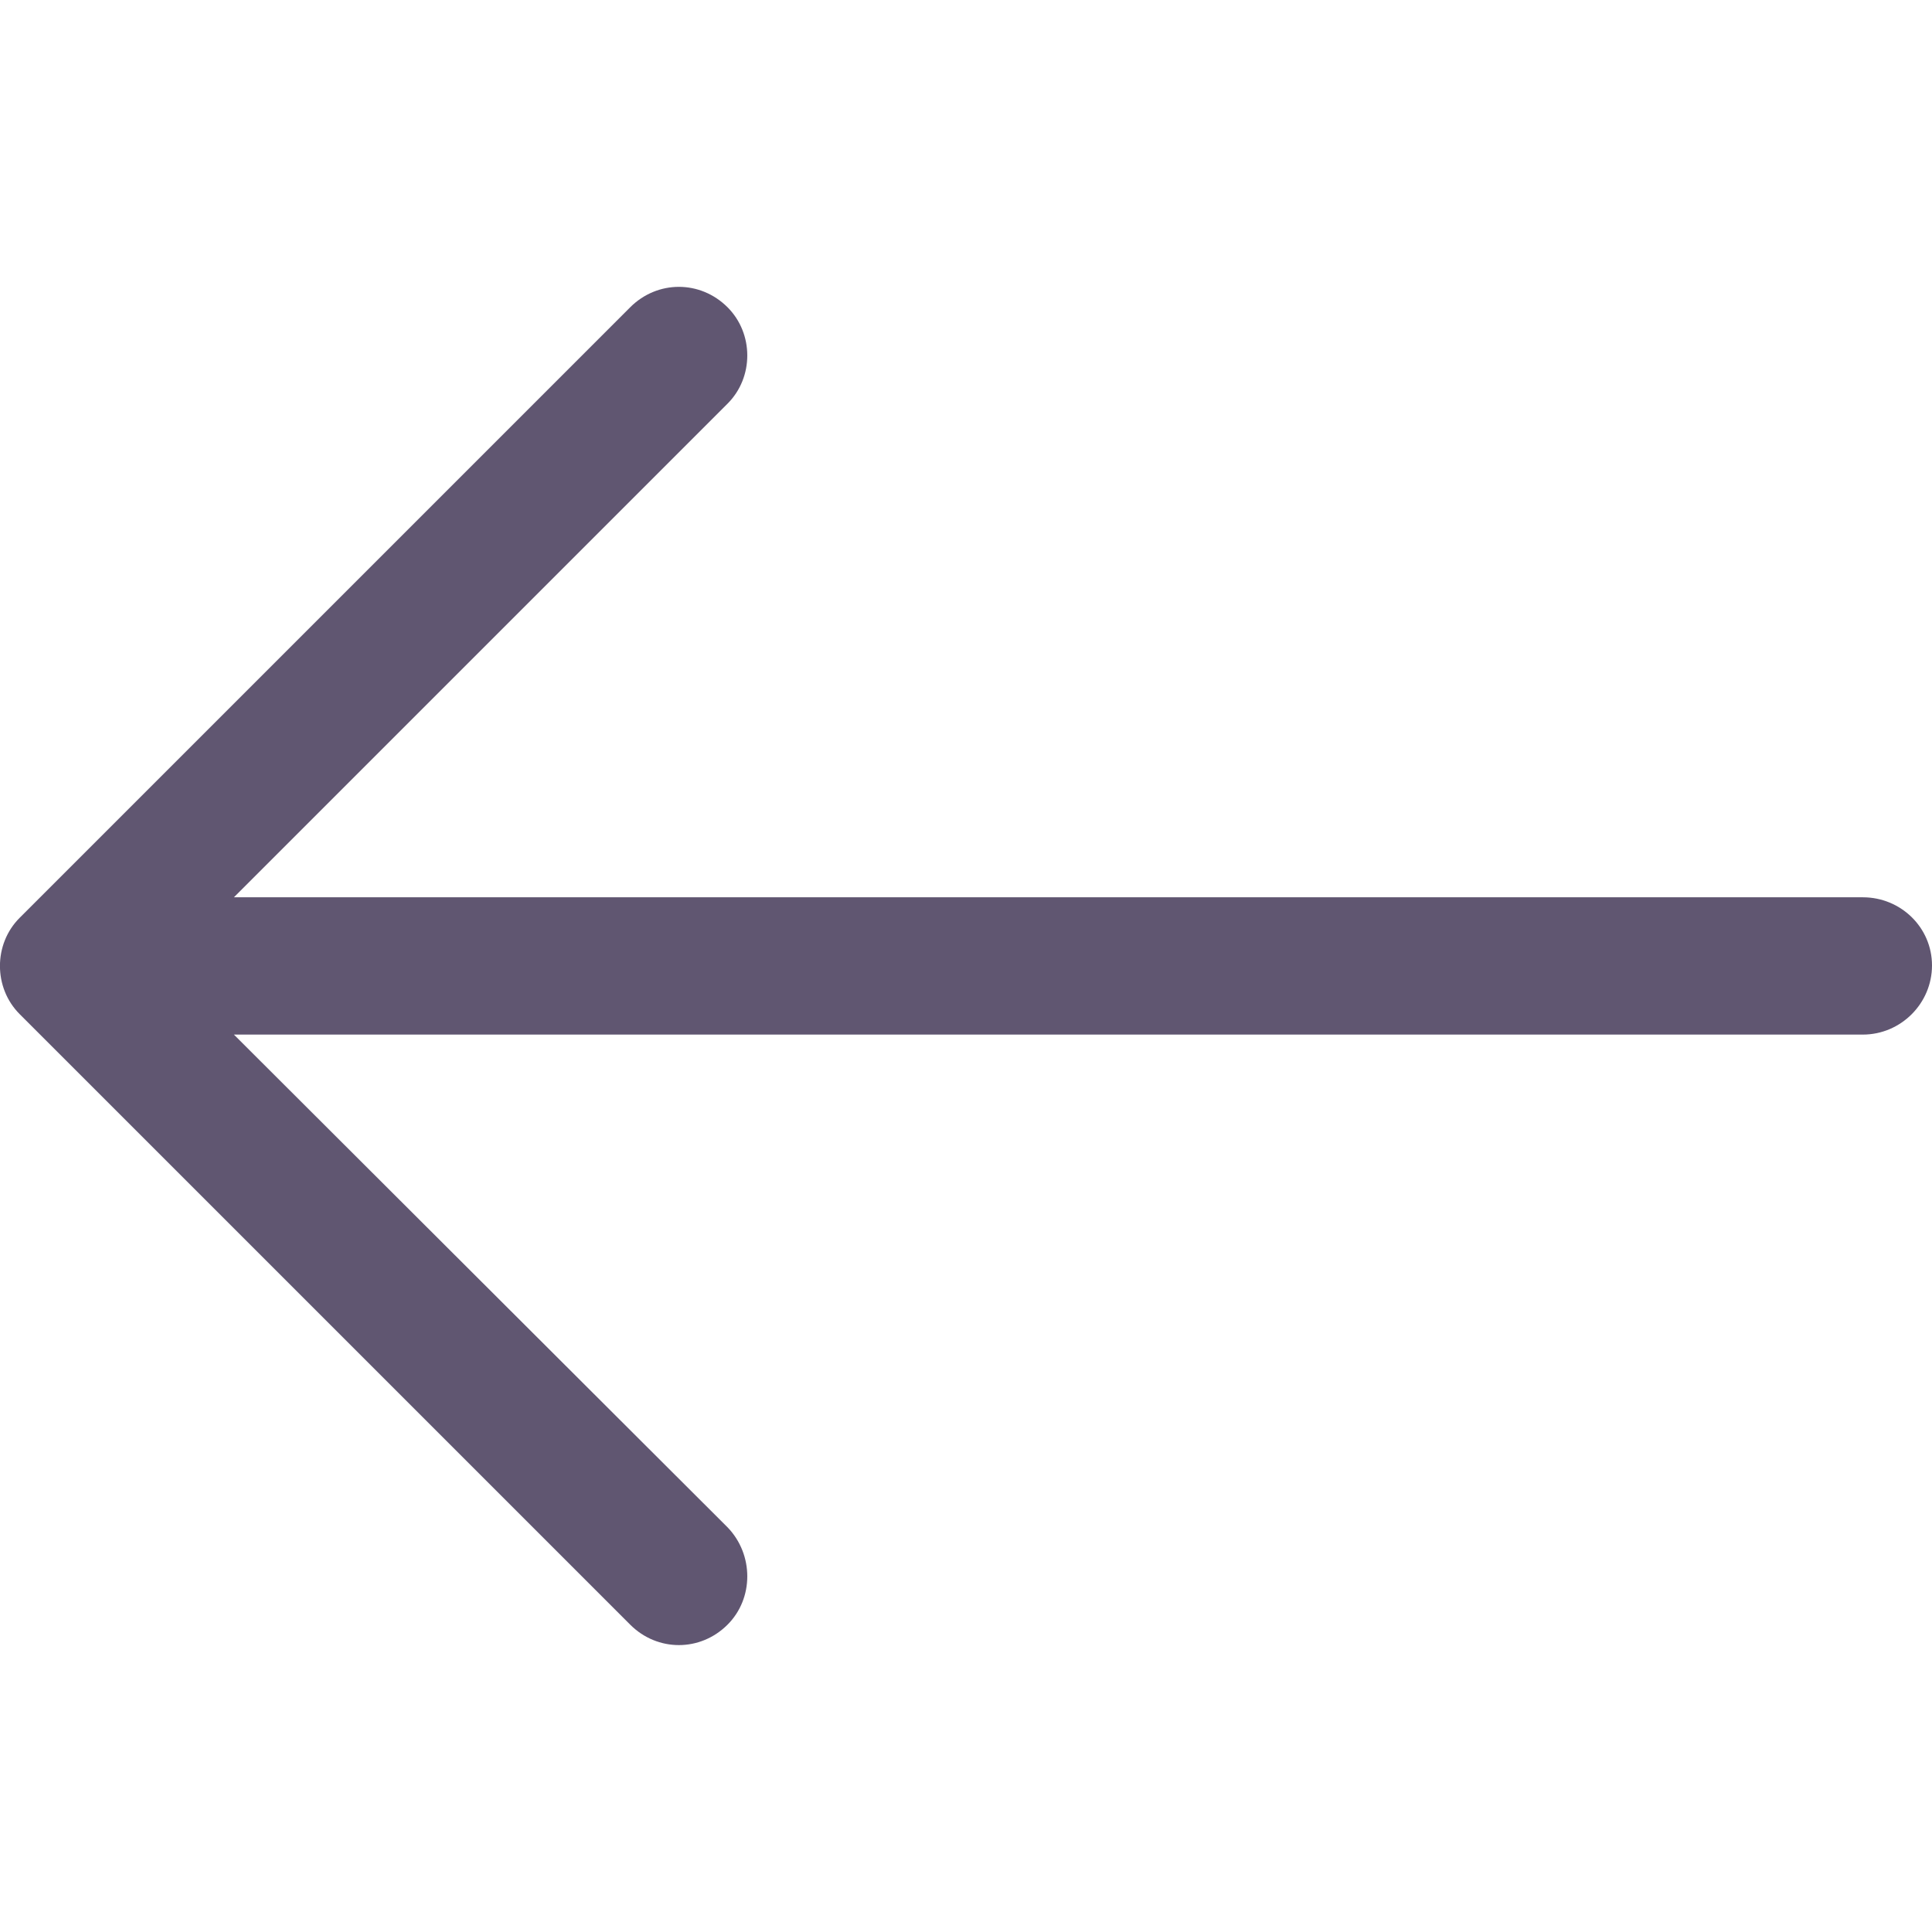
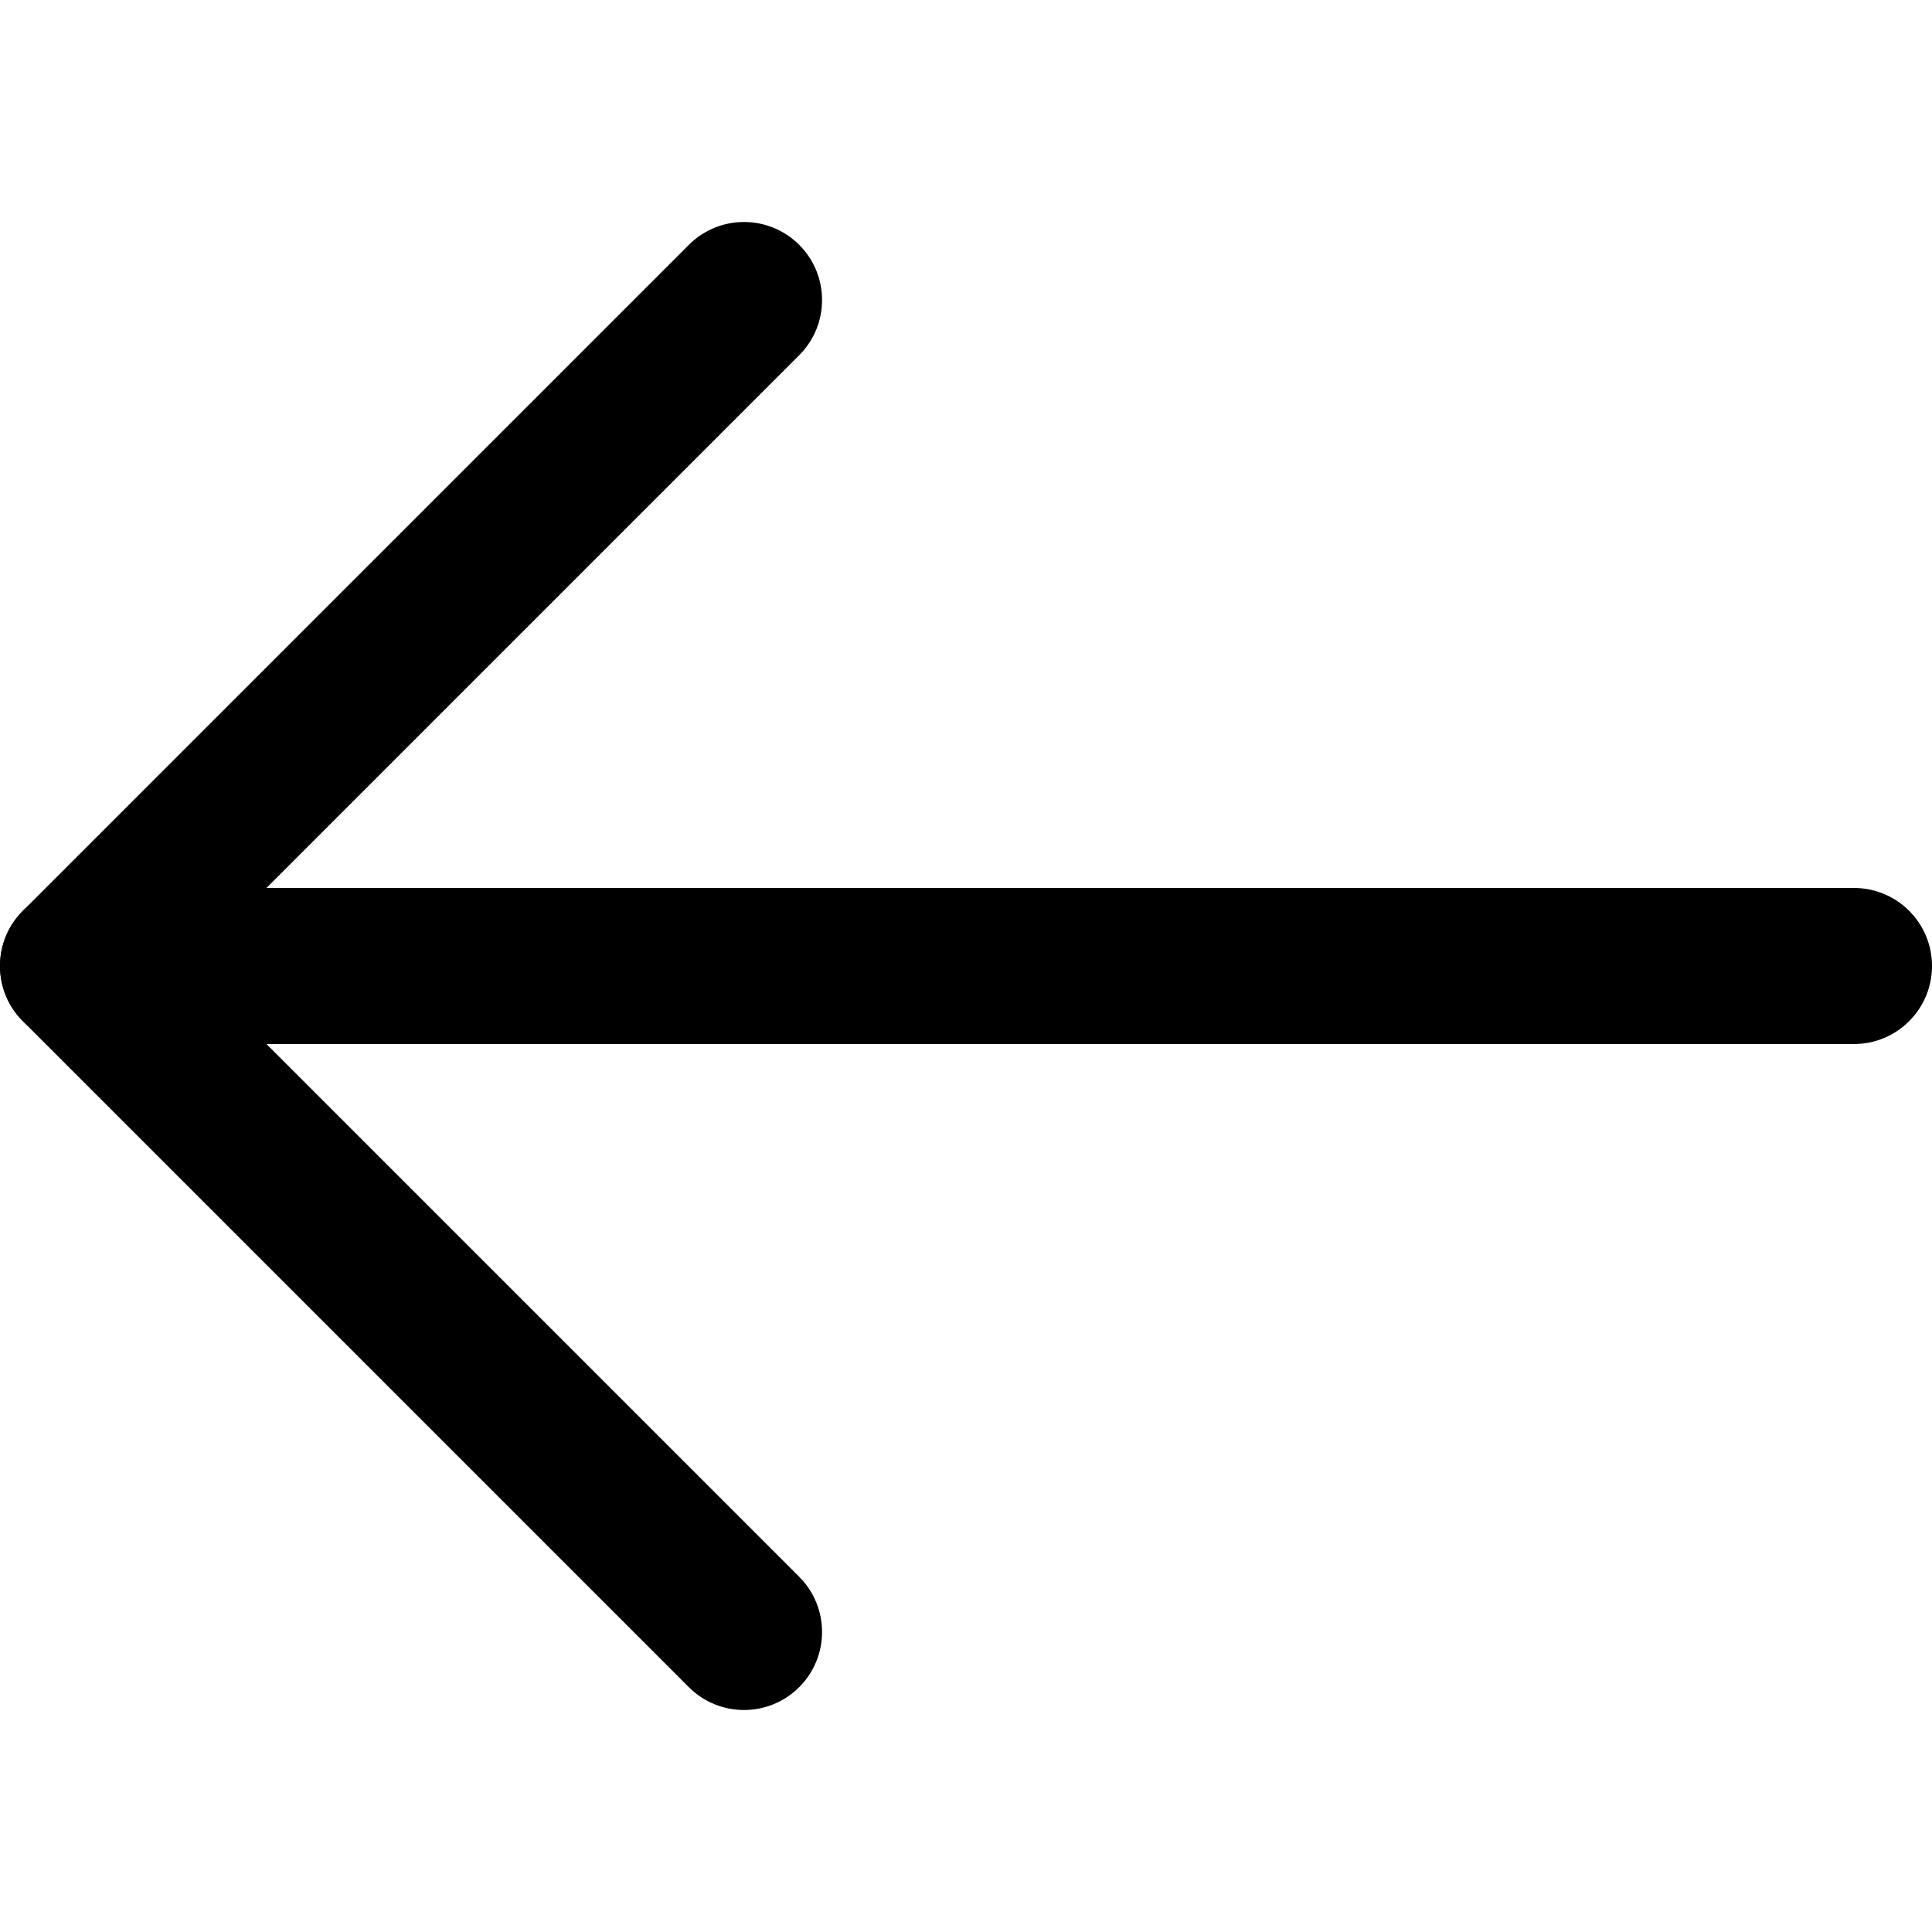
- <svg xmlns="http://www.w3.org/2000/svg" version="1.1" id="Capa_1" x="0px" y="0px" viewBox="0 0 31.494 31.494" style="enable-background:new 0 0 31.494 31.494;" xml:space="preserve">
-   <path style="fill:#605671;" d="M10.273,5.009c0.444-0.444,1.143-0.444,1.587,0c0.429,0.429,0.429,1.143,0,1.571l-8.047,8.047h26.554  c0.619,0,1.127,0.492,1.127,1.111c0,0.619-0.508,1.127-1.127,1.127H3.813l8.047,8.032c0.429,0.444,0.429,1.159,0,1.587  c-0.444,0.444-1.143,0.444-1.587,0l-9.952-9.952c-0.429-0.429-0.429-1.143,0-1.571L10.273,5.009z" />
+ <svg xmlns="http://www.w3.org/2000/svg" version="1.1" id="Layer_1" x="0px" y="0px" viewBox="0 0 512 512" style="enable-background:new 0 0 512 512;" xml:space="preserve">
+   <g>
+     <g>
+       <path d="M491.318,235.318H20.682C9.26,235.318,0,244.578,0,256c0,11.423,9.26,20.682,20.682,20.682h470.636    c11.423,0,20.682-9.259,20.682-20.682C512,244.578,502.741,235.318,491.318,235.318z" />
+     </g>
+   </g>
+   <g>
+     <g>
+       <path d="M49.932,256L211.795,94.136c8.077-8.077,8.077-21.172,0-29.249c-8.077-8.076-21.172-8.076-29.249,0L6.058,241.375    c-8.077,8.077-8.077,21.172,0,29.249l176.488,176.488c4.038,4.039,9.332,6.058,14.625,6.058c5.293,0,10.587-2.019,14.625-6.058    c8.077-8.077,8.077-21.172,0-29.249L49.932,256z" />
+     </g>
+   </g>
  <g>
</g>
  <g>
</g>
  <g>
</g>
  <g>
</g>
  <g>
</g>
  <g>
</g>
  <g>
</g>
  <g>
</g>
  <g>
</g>
  <g>
</g>
  <g>
</g>
  <g>
</g>
  <g>
</g>
  <g>
</g>
  <g>
</g>
</svg>
